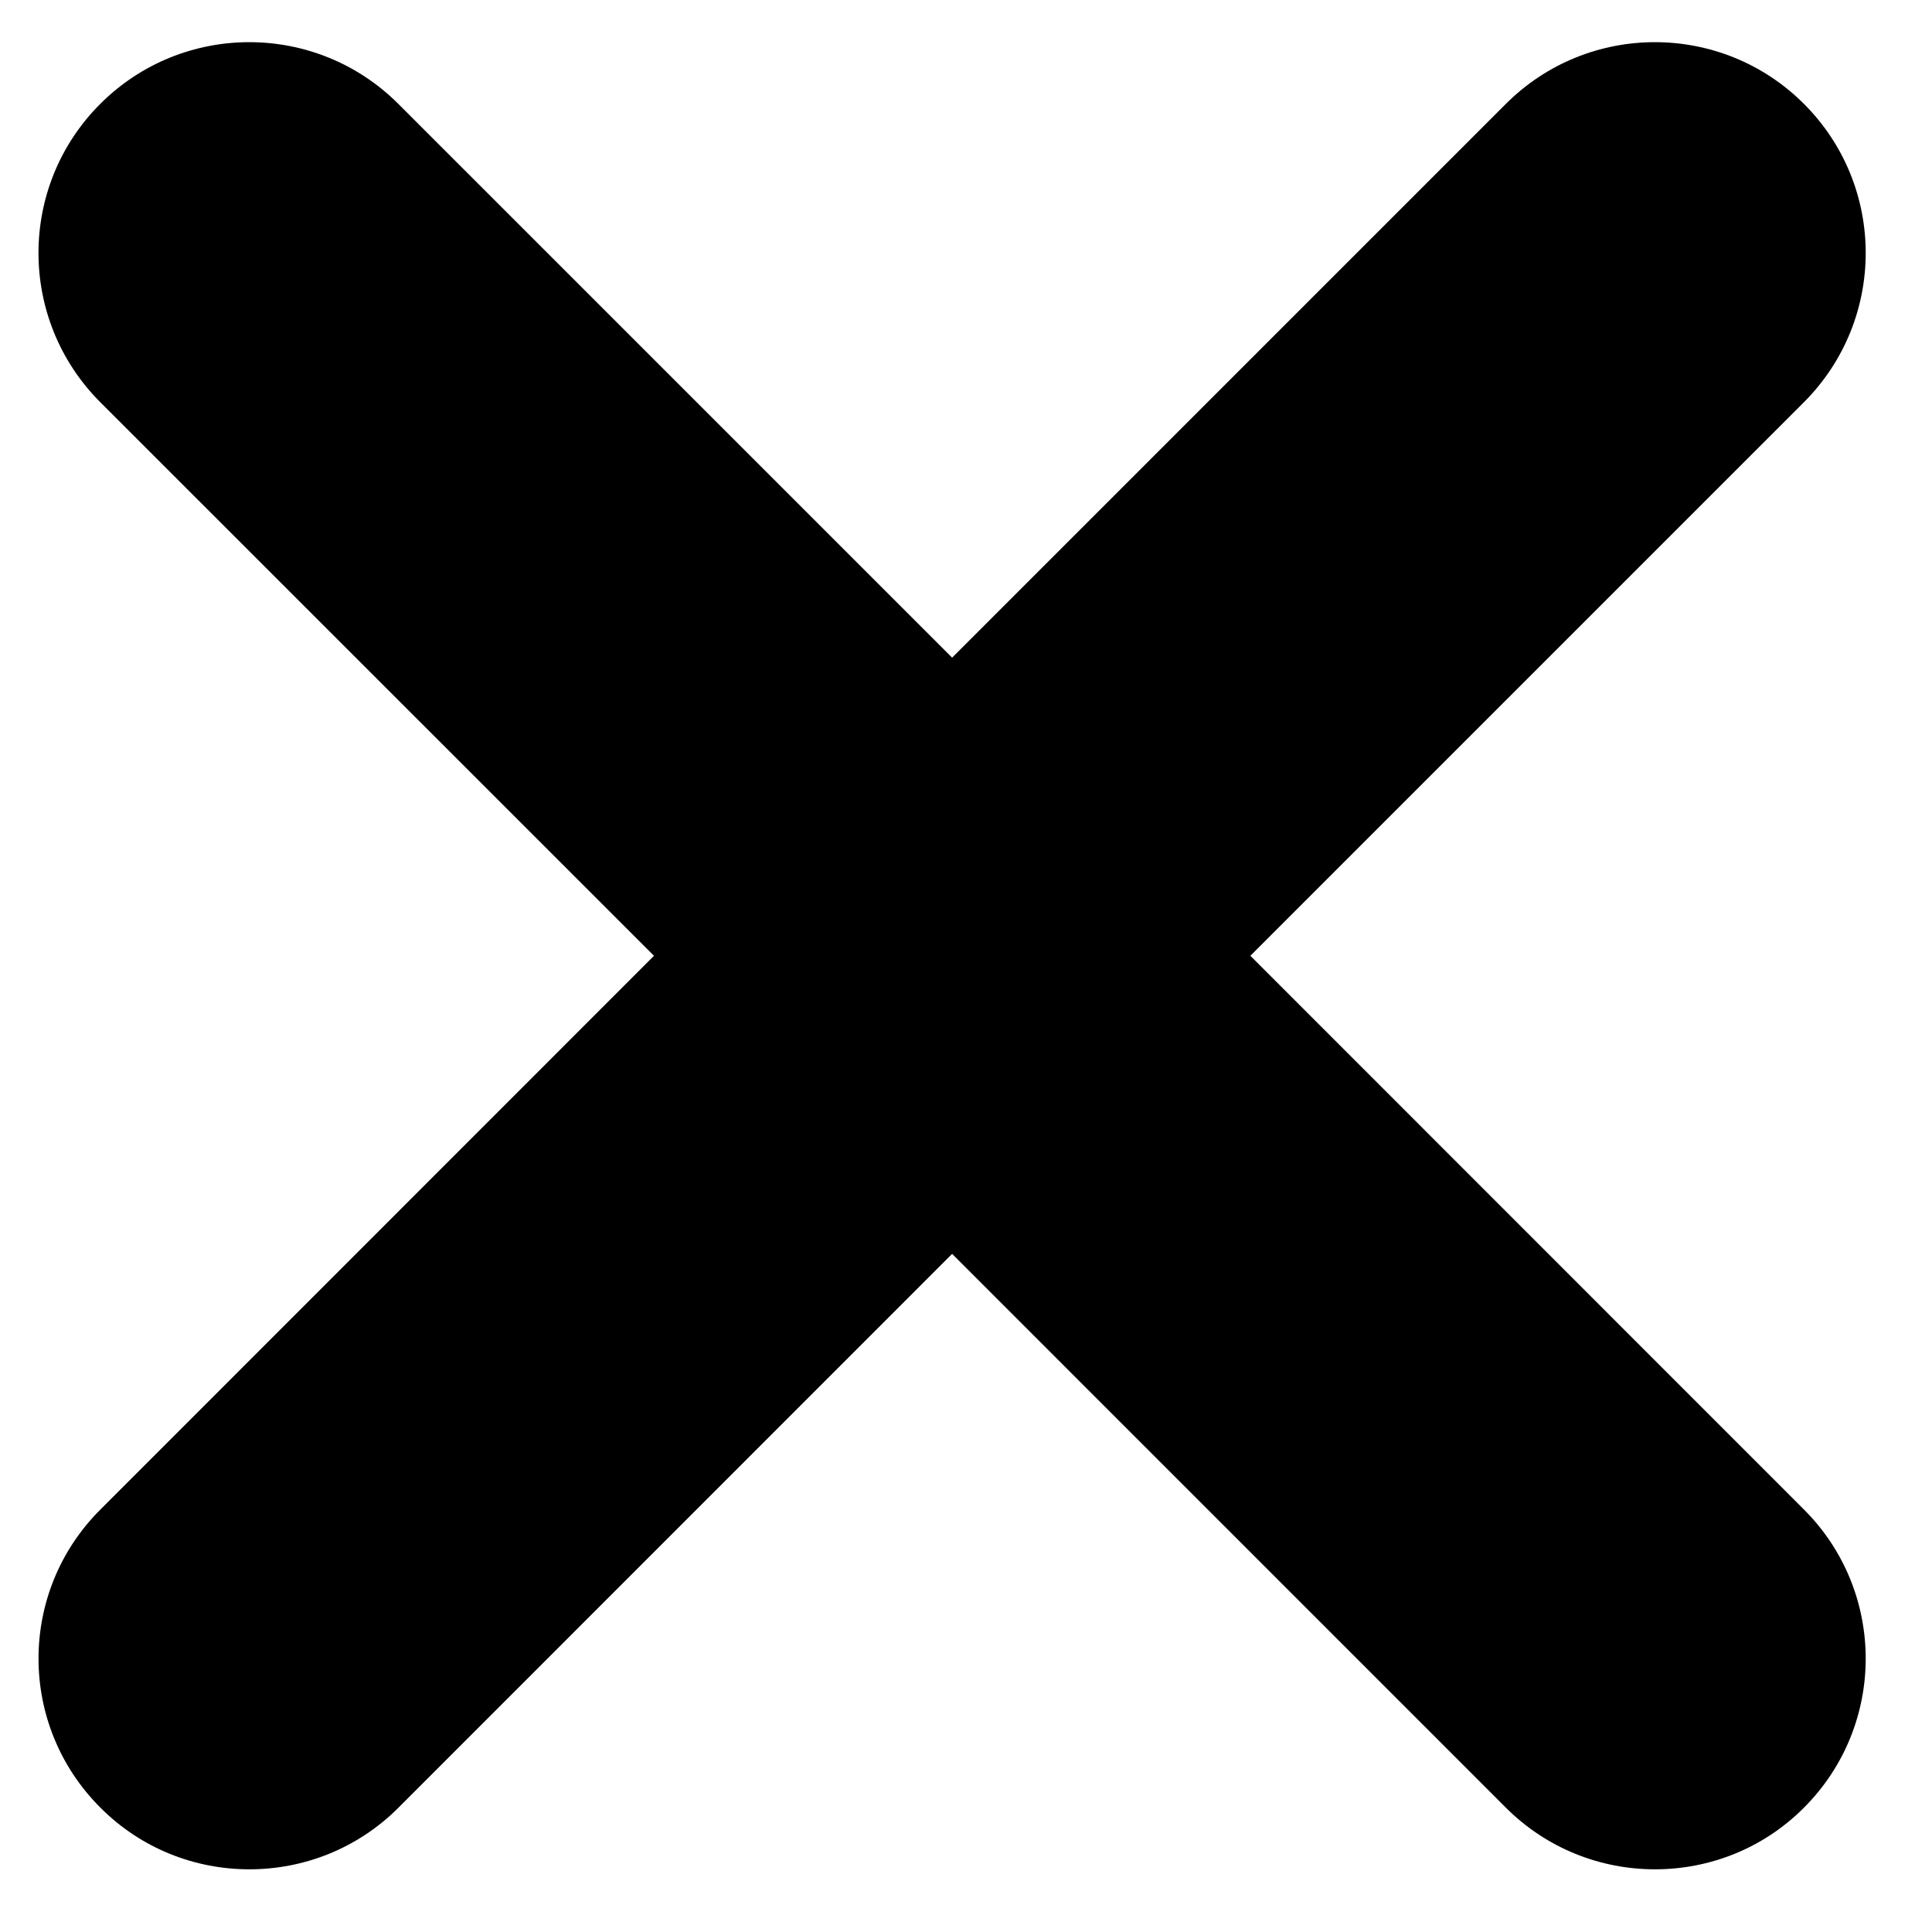
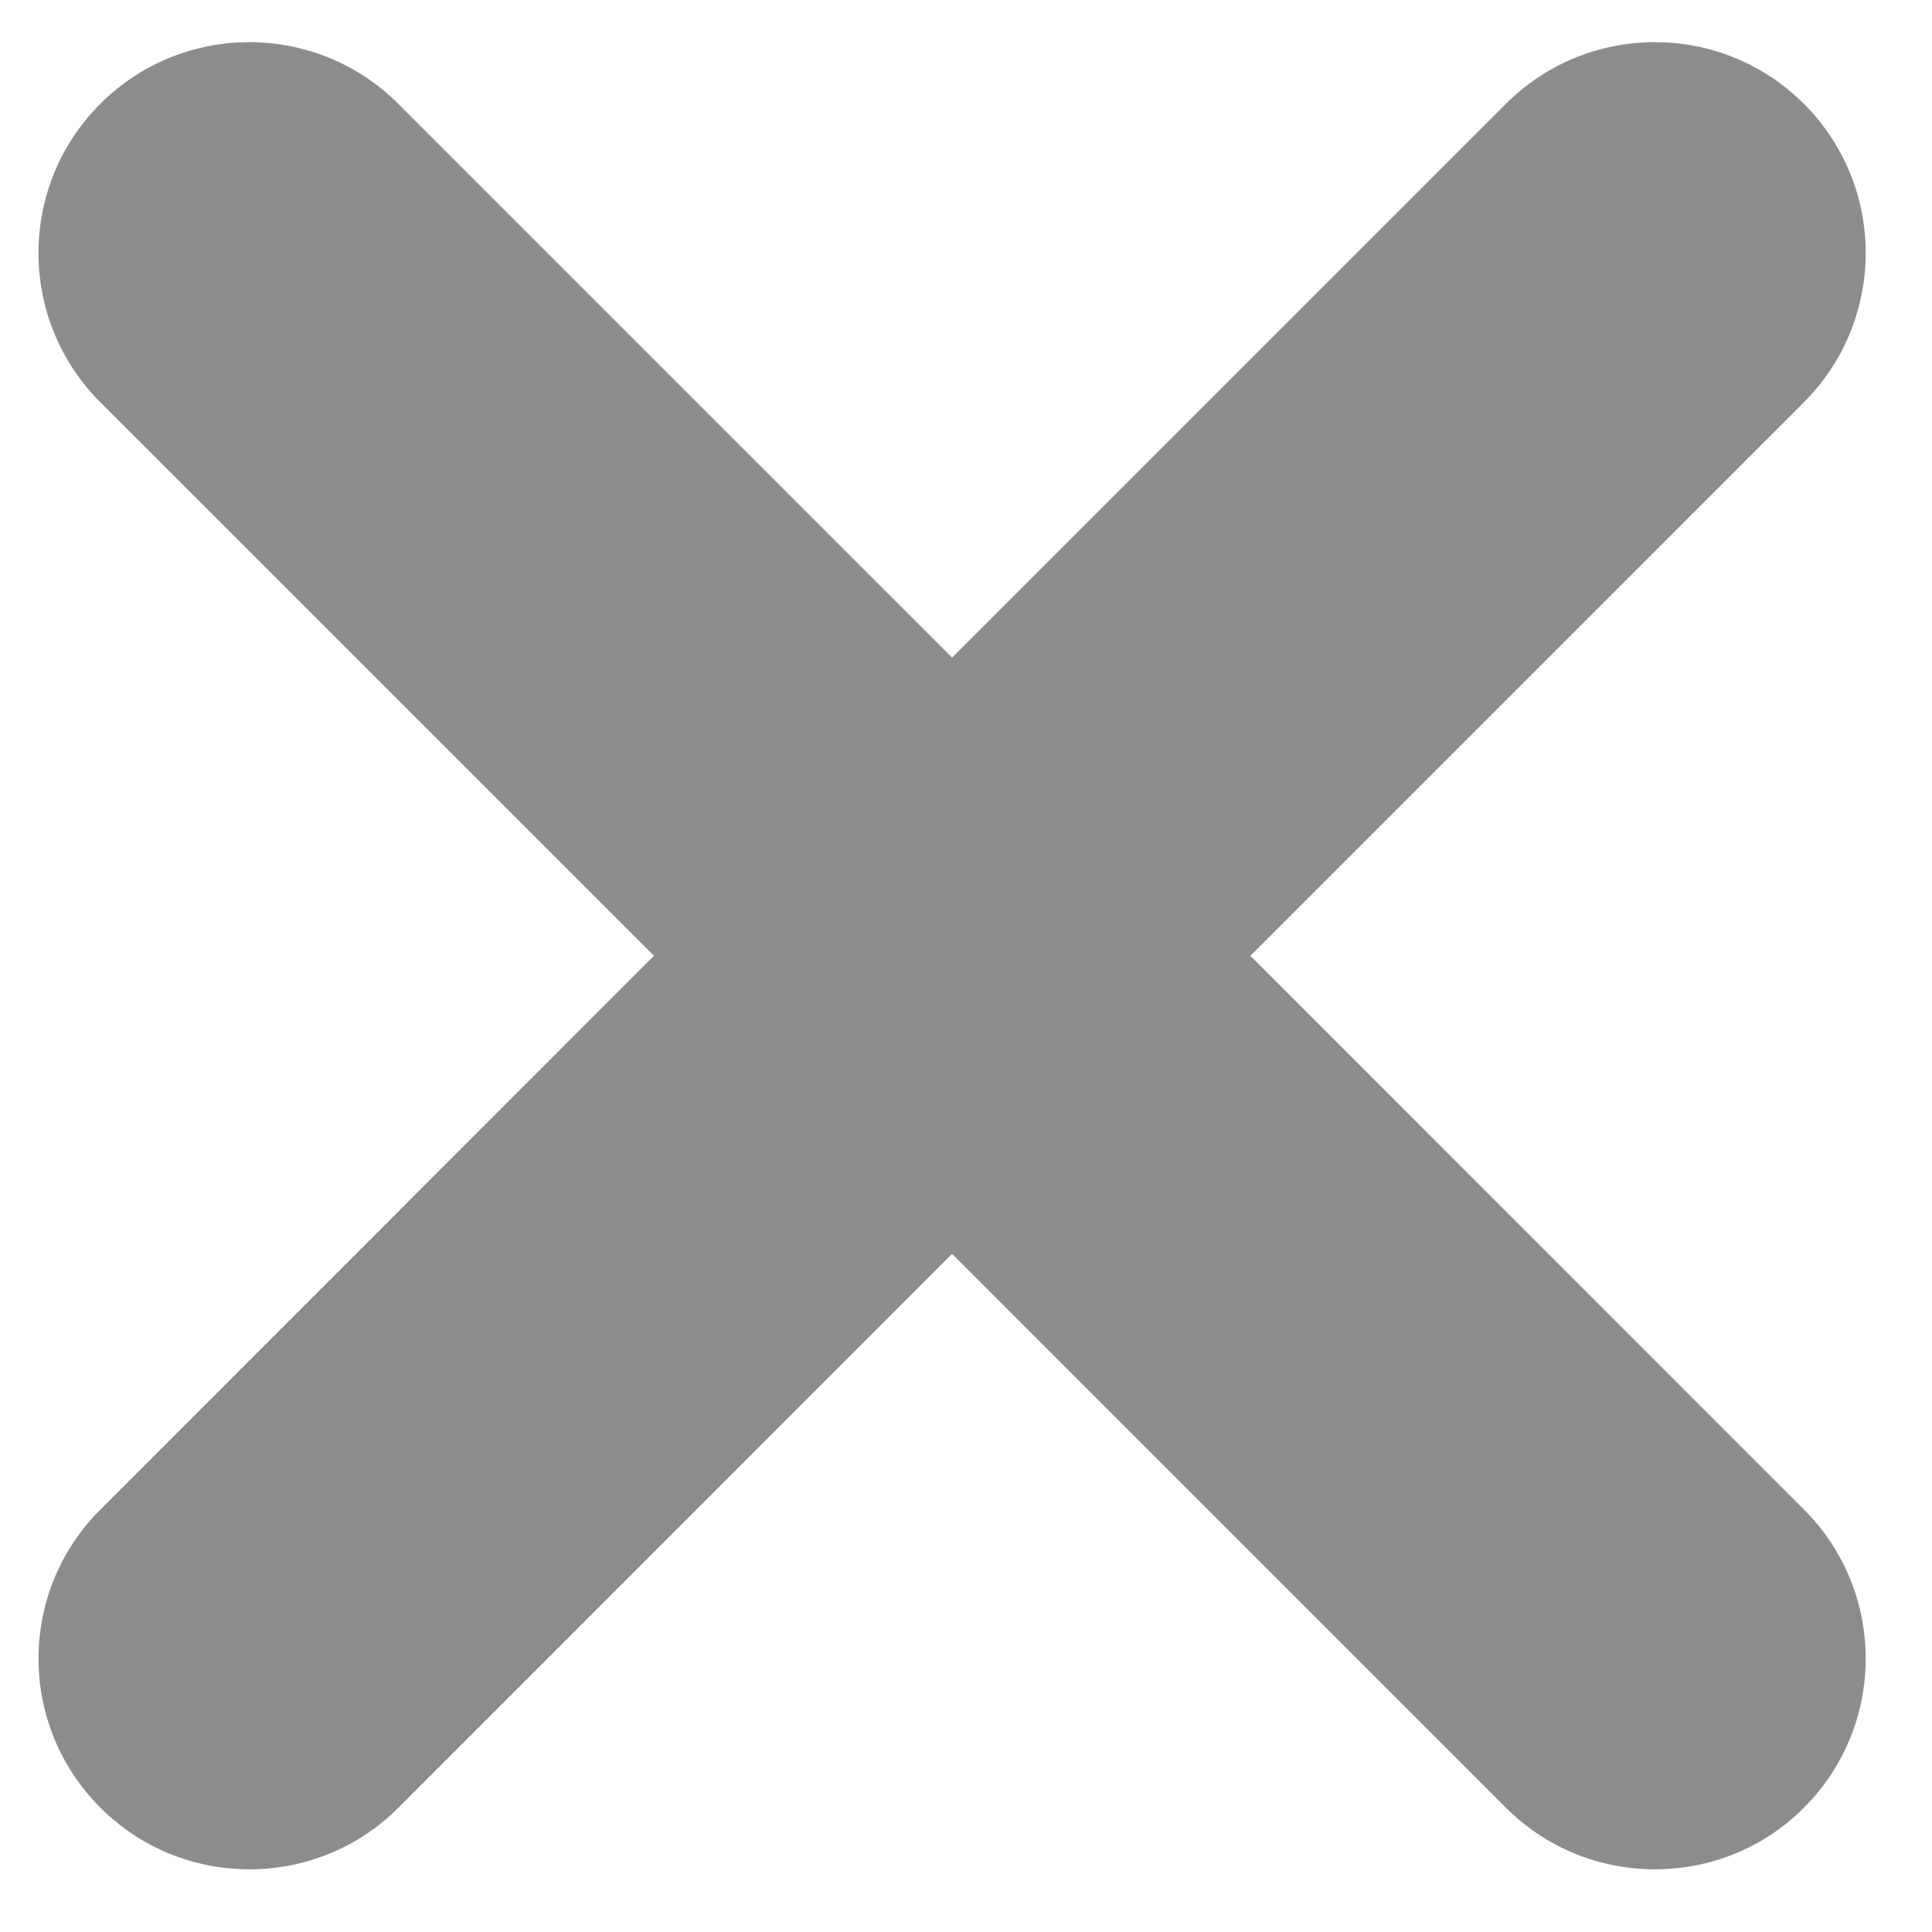
<svg xmlns="http://www.w3.org/2000/svg" version="1.1" id="Layer_1" x="0px" y="0px" width="1000px" height="1000px" viewBox="0 0 1000 1000" enable-background="new 0 0 1000 1000" xml:space="preserve">
  <g>
    <g>
-       <path d="M933.73,208.17L647.19,494.713l286.54,286.62c42.609,42.588,42.609,111.676,0,154.306    c-21.264,21.344-49.188,31.915-77.111,31.915s-55.848-10.571-77.192-31.915L492.814,648.996l-286.56,286.643    c-21.345,21.344-49.258,31.915-77.192,31.915c-27.915,0-55.827-10.571-77.092-31.915c-42.709-42.63-42.709-111.718,0-154.306    l286.53-286.62L51.891,208.17c-42.629-42.707-42.629-111.786,0-154.394c42.598-42.599,111.686-42.599,154.283,0l286.641,286.623    L779.427,53.777c42.609-42.599,111.695-42.599,154.304,0C976.34,96.385,976.34,165.463,933.73,208.17L933.73,208.17z     M933.73,208.17" />
+       <path fill="#8c8c8c" d="M933.73,208.17L647.19,494.713l286.54,286.62c42.609,42.588,42.609,111.676,0,154.306    c-21.264,21.344-49.188,31.915-77.111,31.915s-55.848-10.571-77.192-31.915L492.814,648.996l-286.56,286.643    c-21.345,21.344-49.258,31.915-77.192,31.915c-27.915,0-55.827-10.571-77.092-31.915c-42.709-42.63-42.709-111.718,0-154.306    l286.53-286.62L51.891,208.17c-42.629-42.707-42.629-111.786,0-154.394c42.598-42.599,111.686-42.599,154.283,0l286.641,286.623    L779.427,53.777c42.609-42.599,111.695-42.599,154.304,0C976.34,96.385,976.34,165.463,933.73,208.17L933.73,208.17z     M933.73,208.17" />
    </g>
  </g>
</svg>
